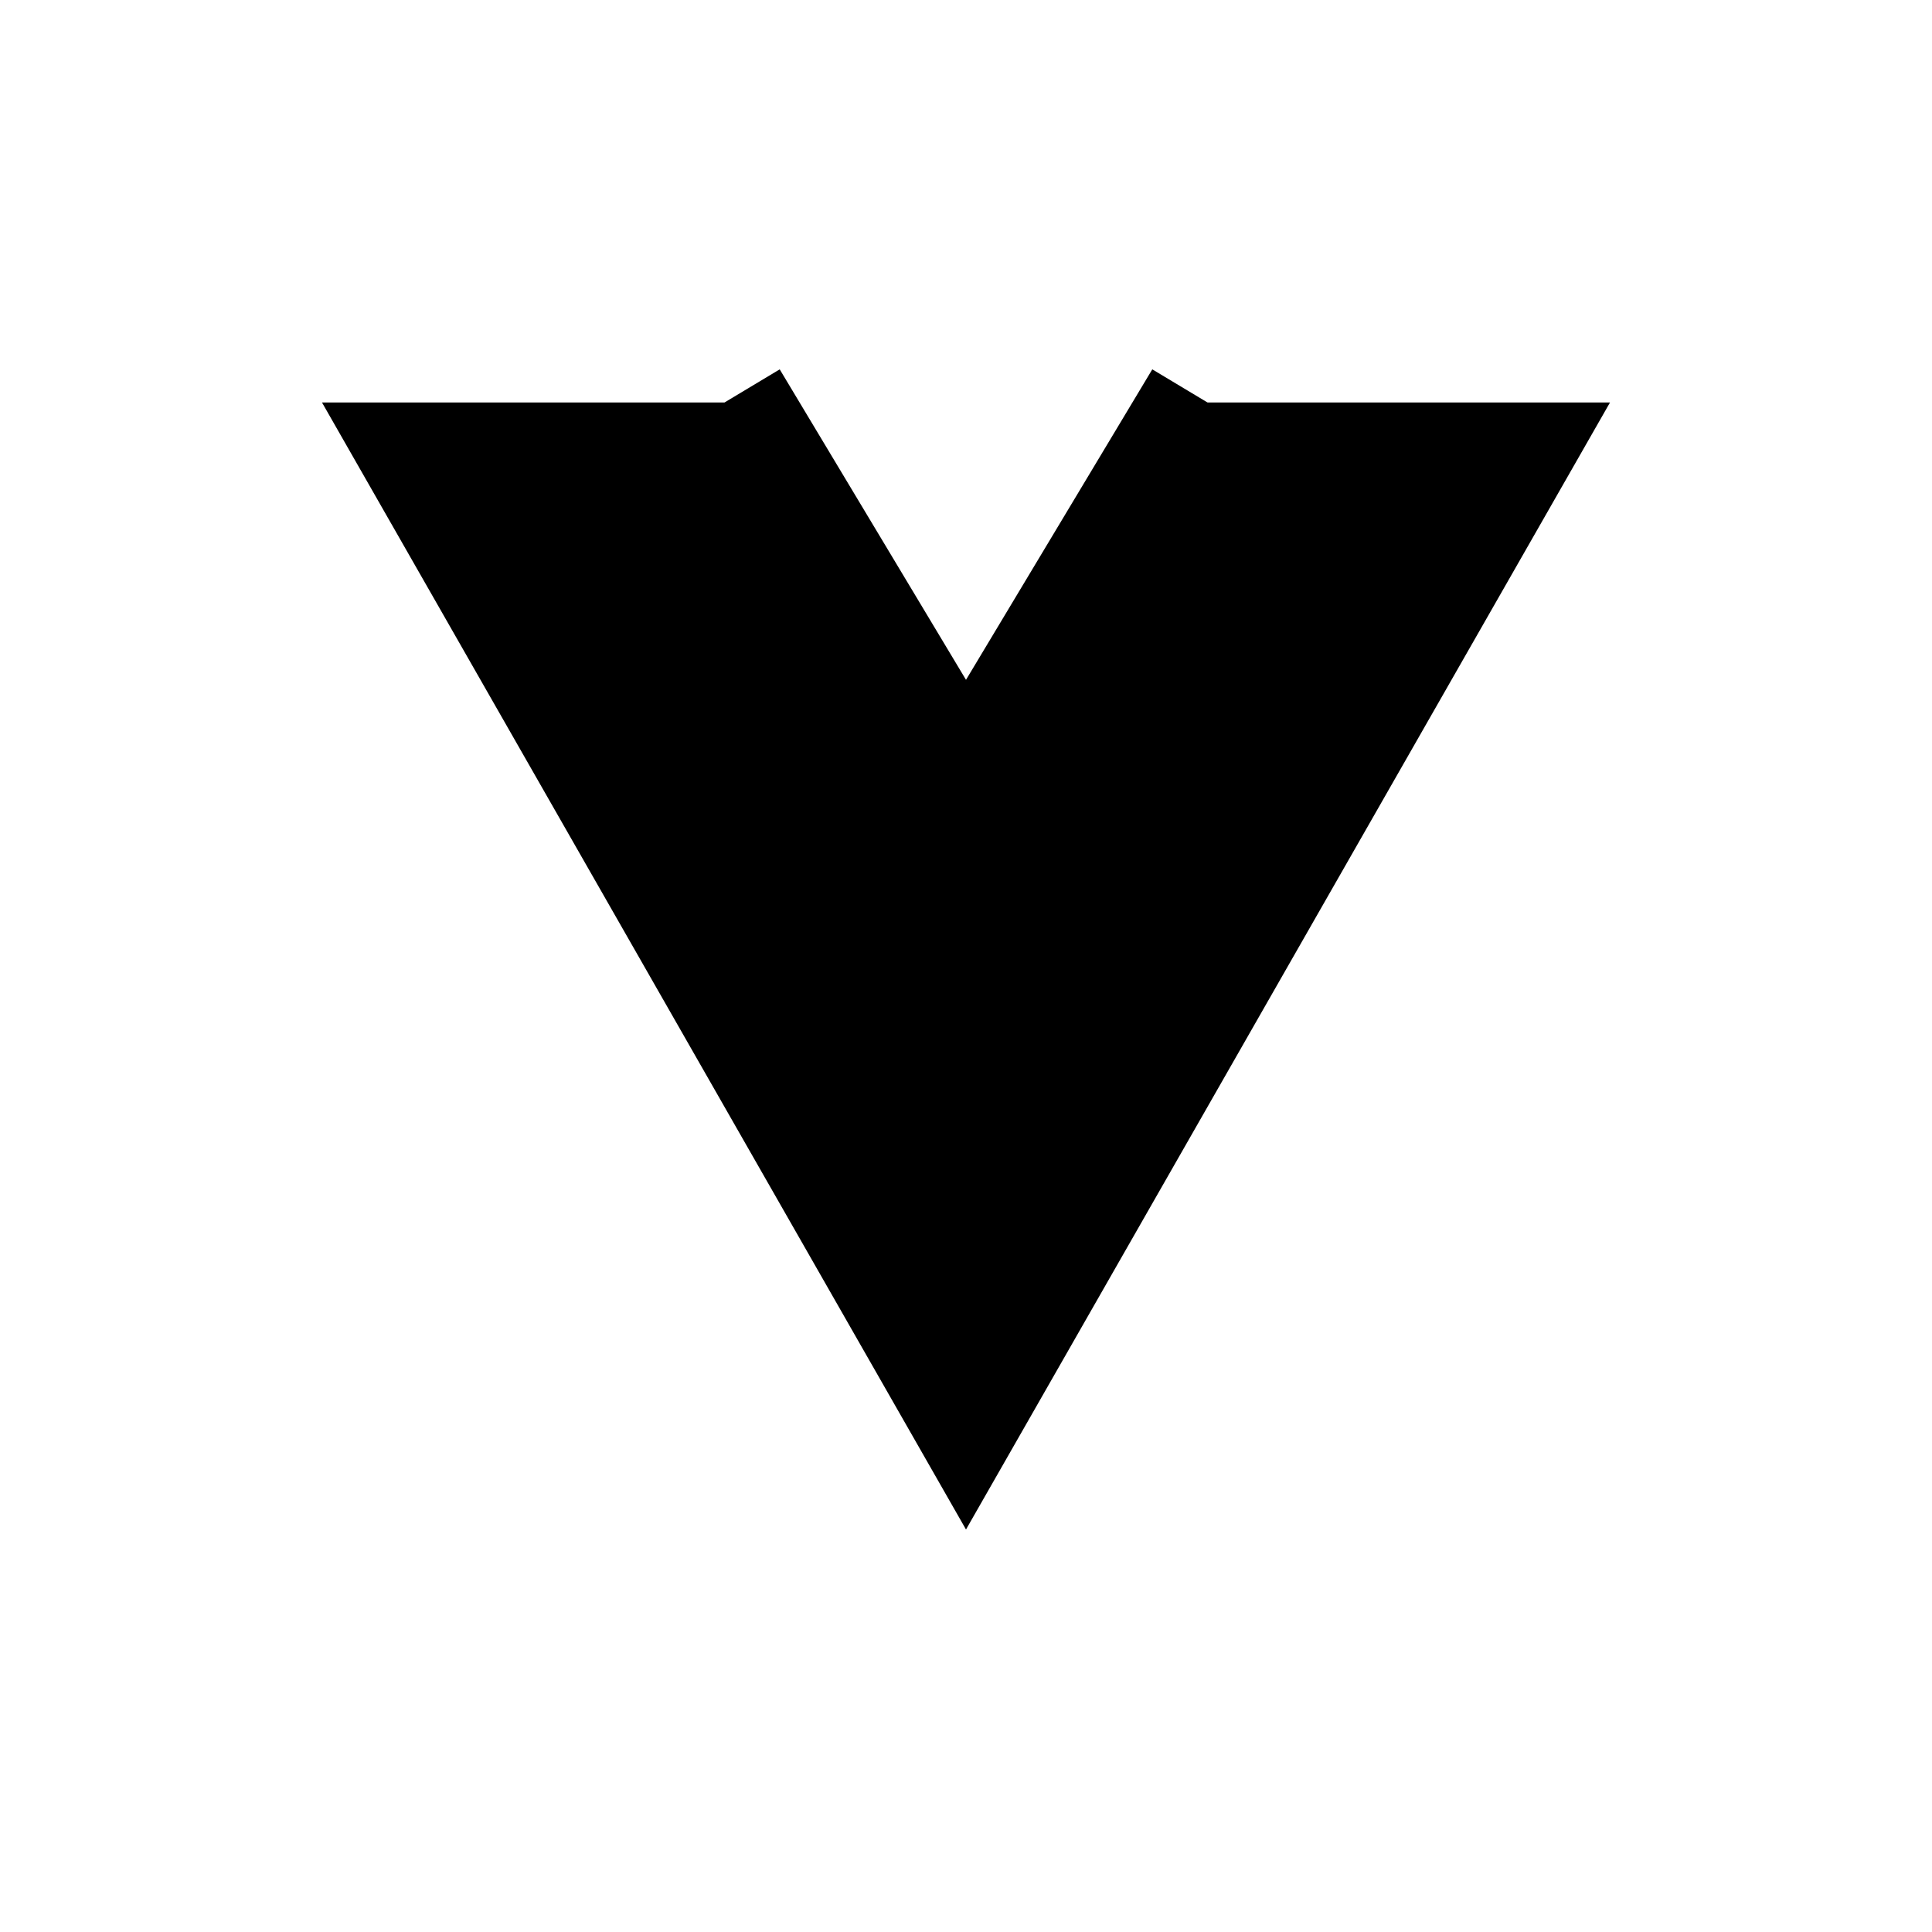
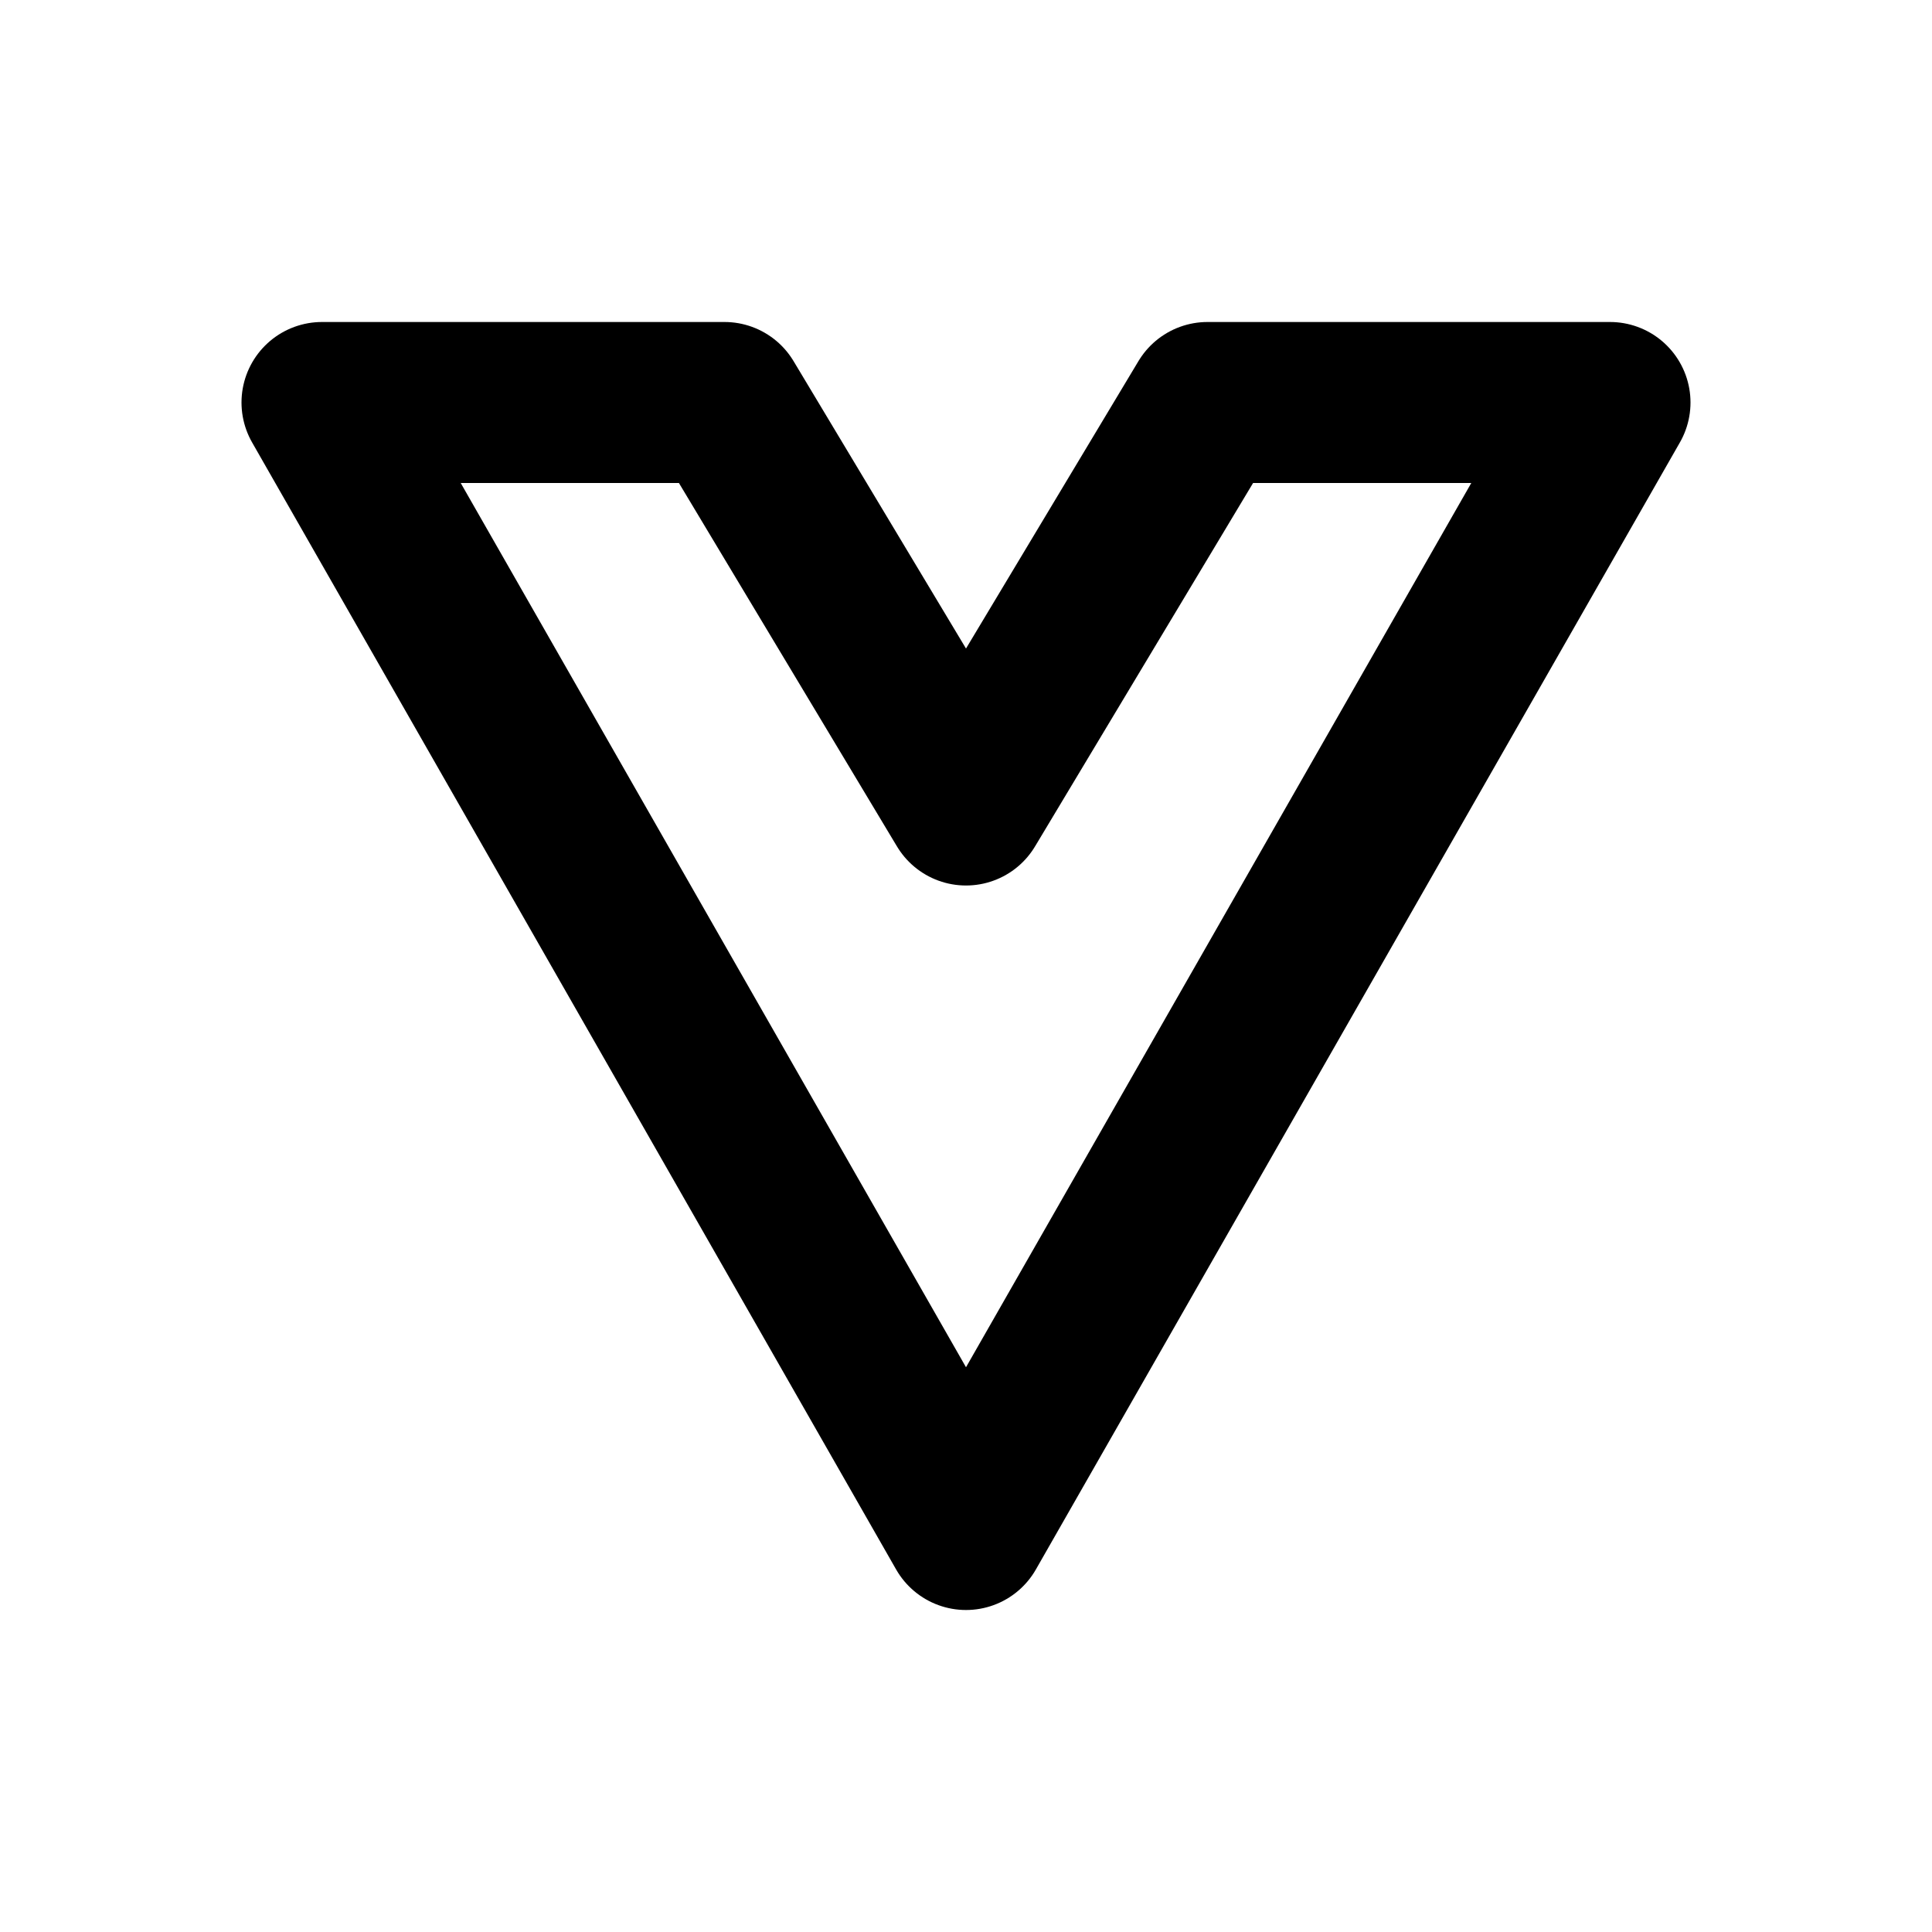
- <svg xmlns="http://www.w3.org/2000/svg" viewBox="0 0 24 24" fill="currentColor">
-   <path d="M4 5h5l3 5 3-5h5l-8 14z" />
-   <path fill="none" stroke="currentColor" stroke-width="1.6" d="M9 5l3 5 3-5" />
+ <svg xmlns="http://www.w3.org/2000/svg" viewBox="0 0 24 24" fill="none" stroke="currentColor" stroke-width="2" stroke-linecap="round" stroke-linejoin="round">
+   <path d="M4 5h5l3 5 3-5h5l-8 14zM9 5l3 5 3-5" />
</svg>
